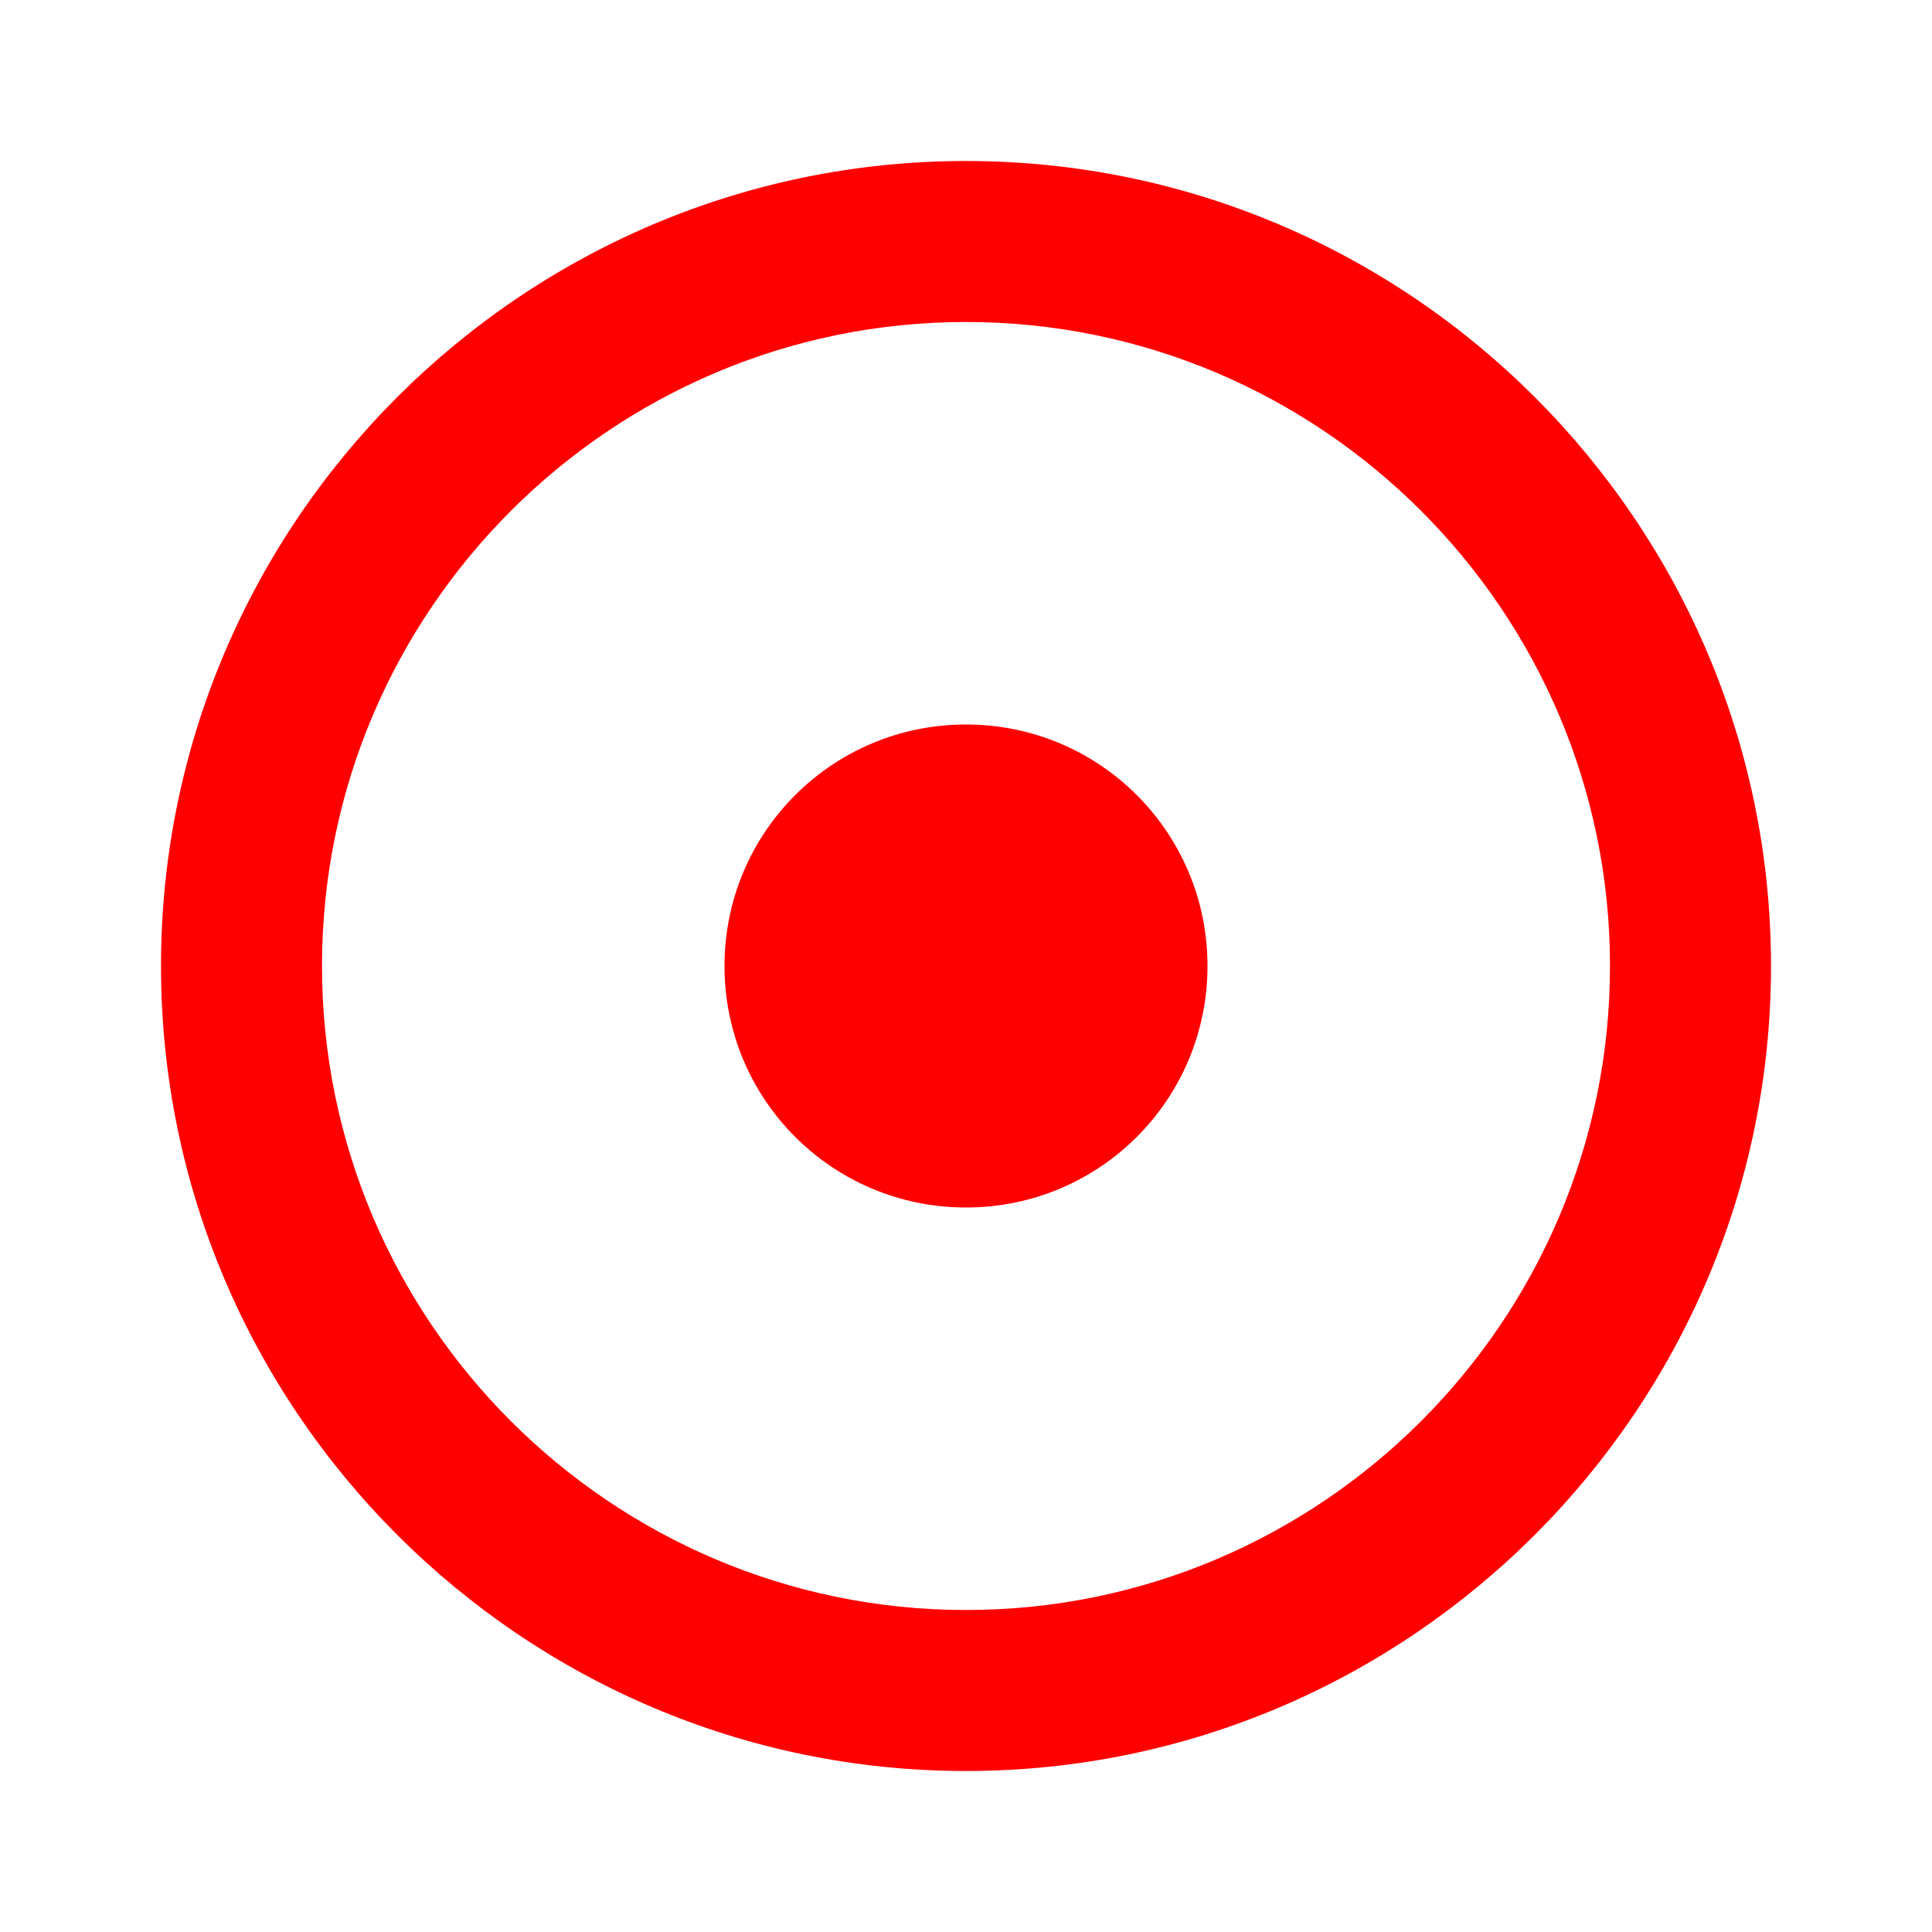
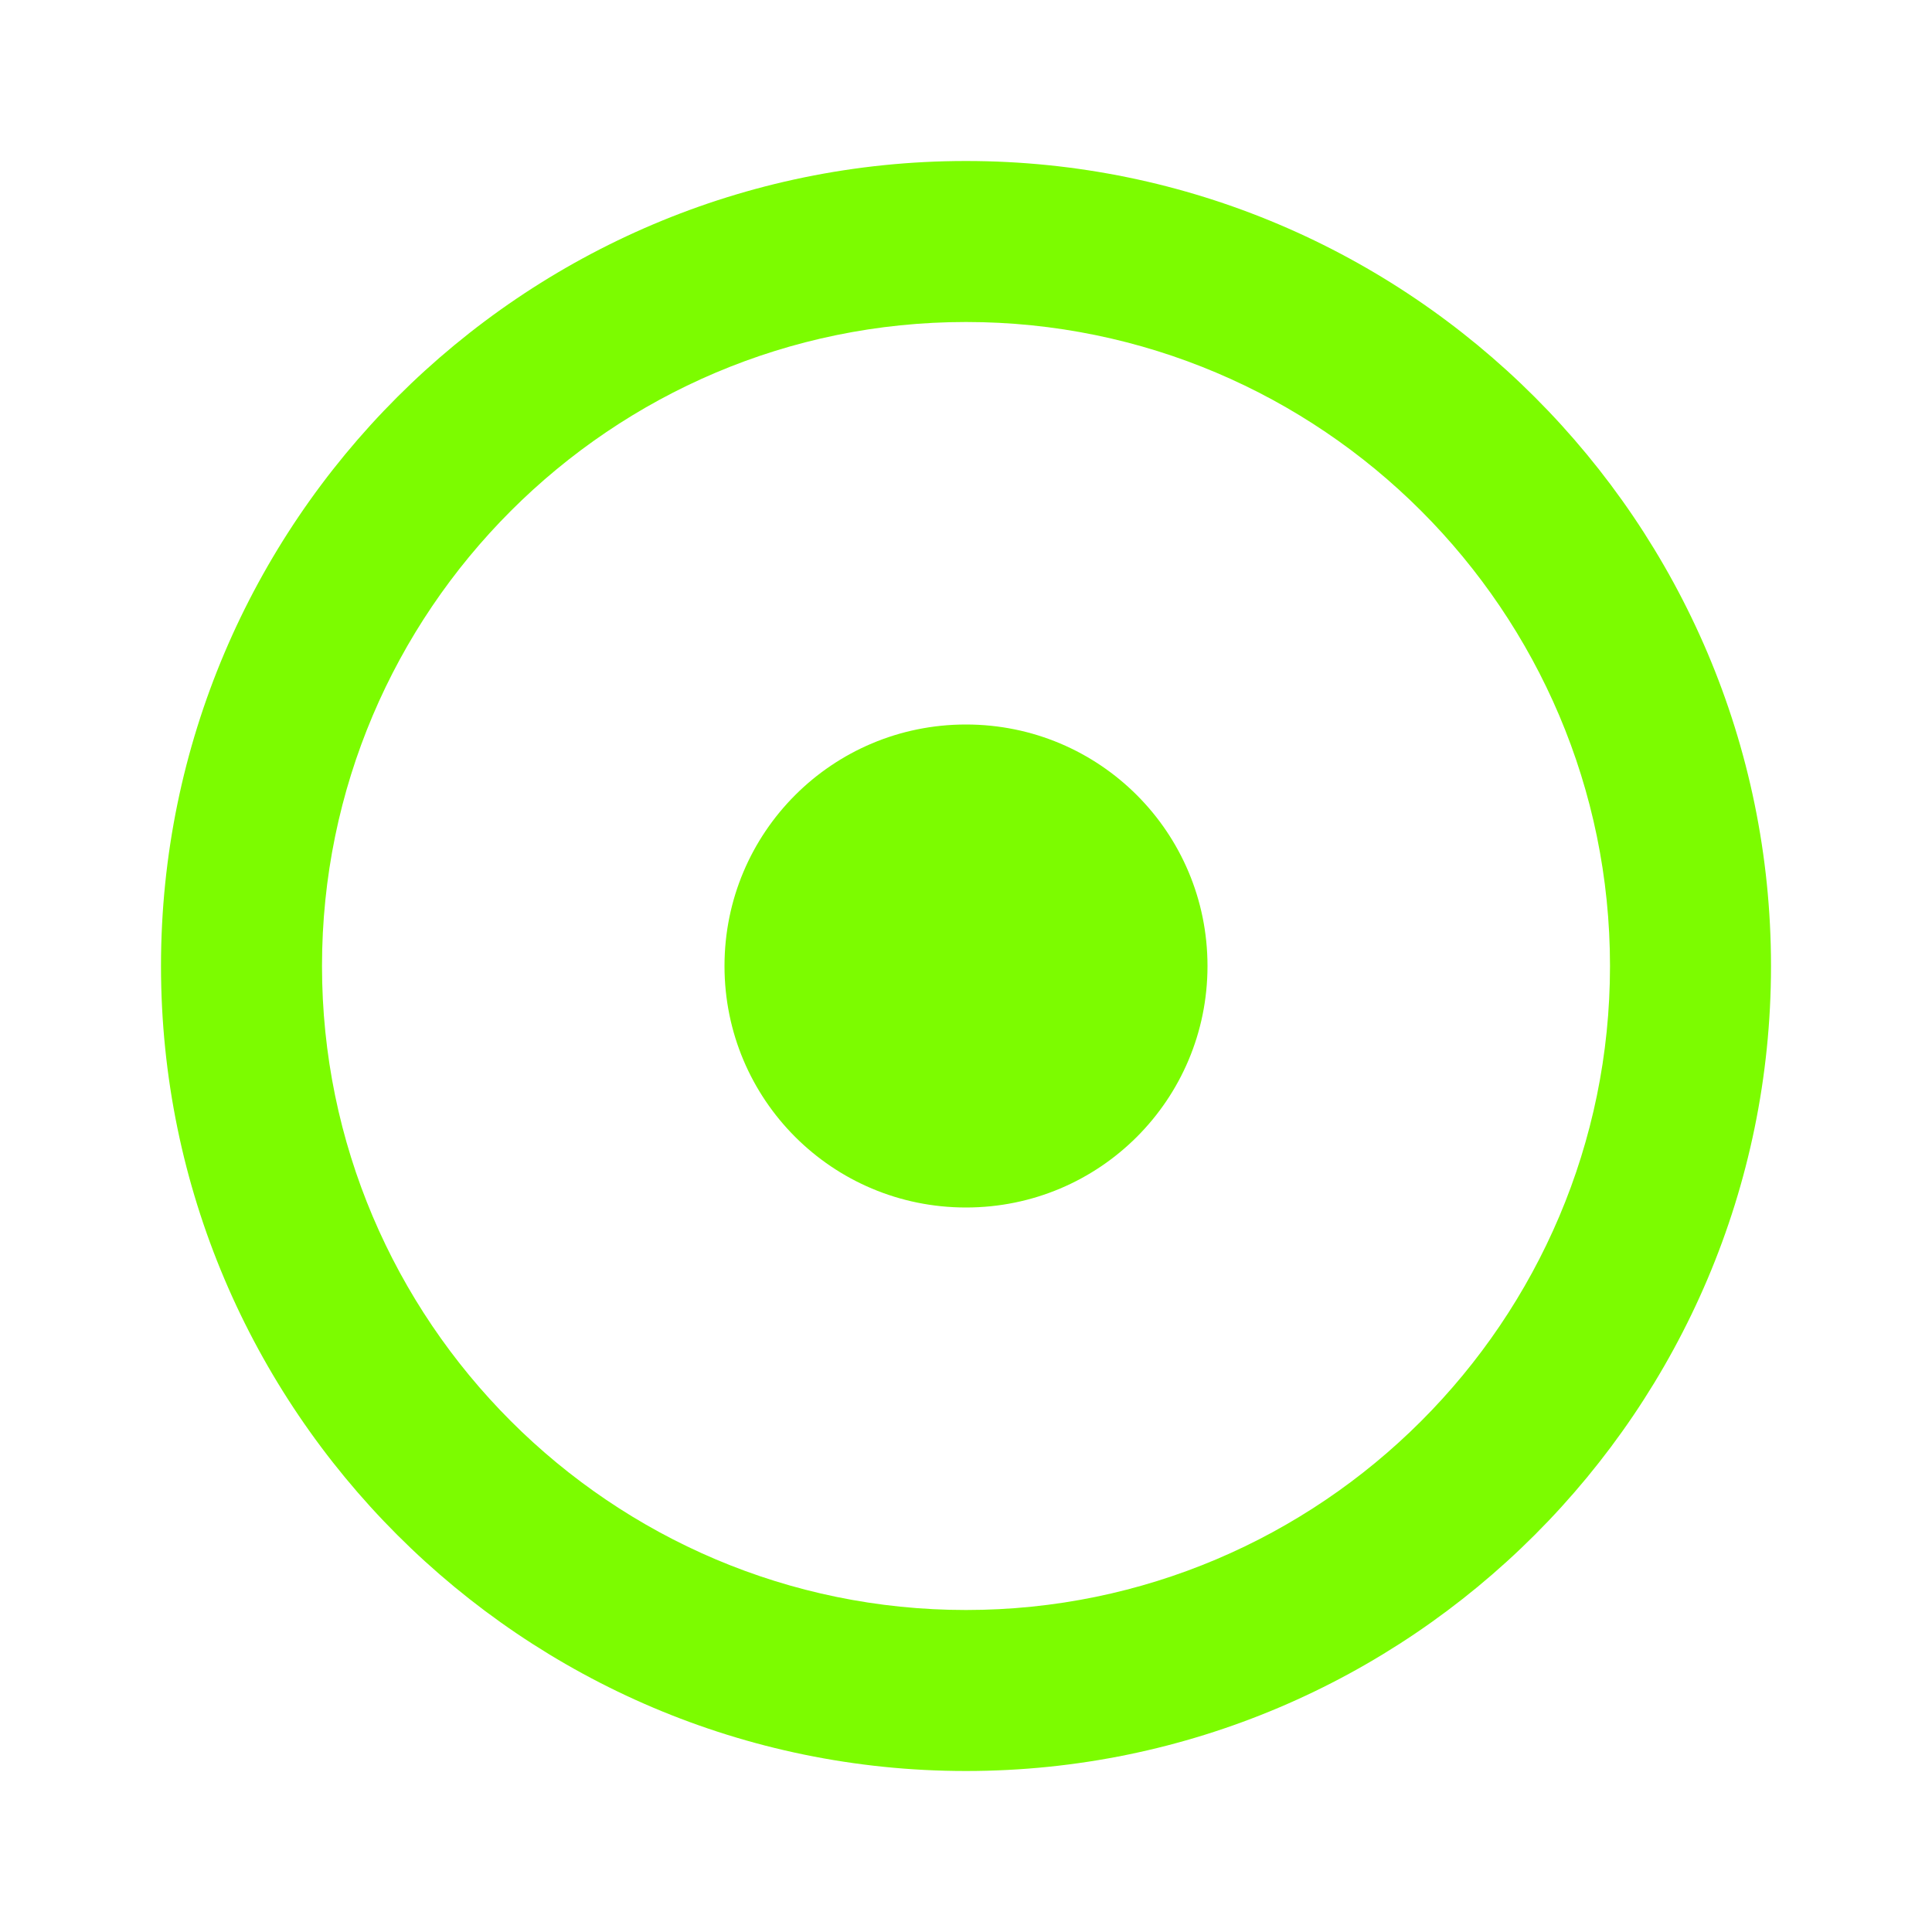
- <svg xmlns="http://www.w3.org/2000/svg" viewBox="0 0 24 24" fill="red" width="18px" height="18px">
+ <svg xmlns="http://www.w3.org/2000/svg" viewBox="0 0 24 24" fill="lawngreen" width="18px" height="18px">
  <path d="M0 0h24v24H0z" fill="none" />
  <path d="M12 2C6.49 2 2 6.49 2 12s4.49 10 10 10 10-4.49 10-10S17.51 2 12 2zm0 18c-4.41 0-8-3.59-8-8s3.59-8 8-8 8 3.59 8 8-3.59 8-8 8zm3-8c0 1.66-1.34 3-3 3s-3-1.34-3-3 1.34-3 3-3 3 1.34 3 3z" />
</svg>
